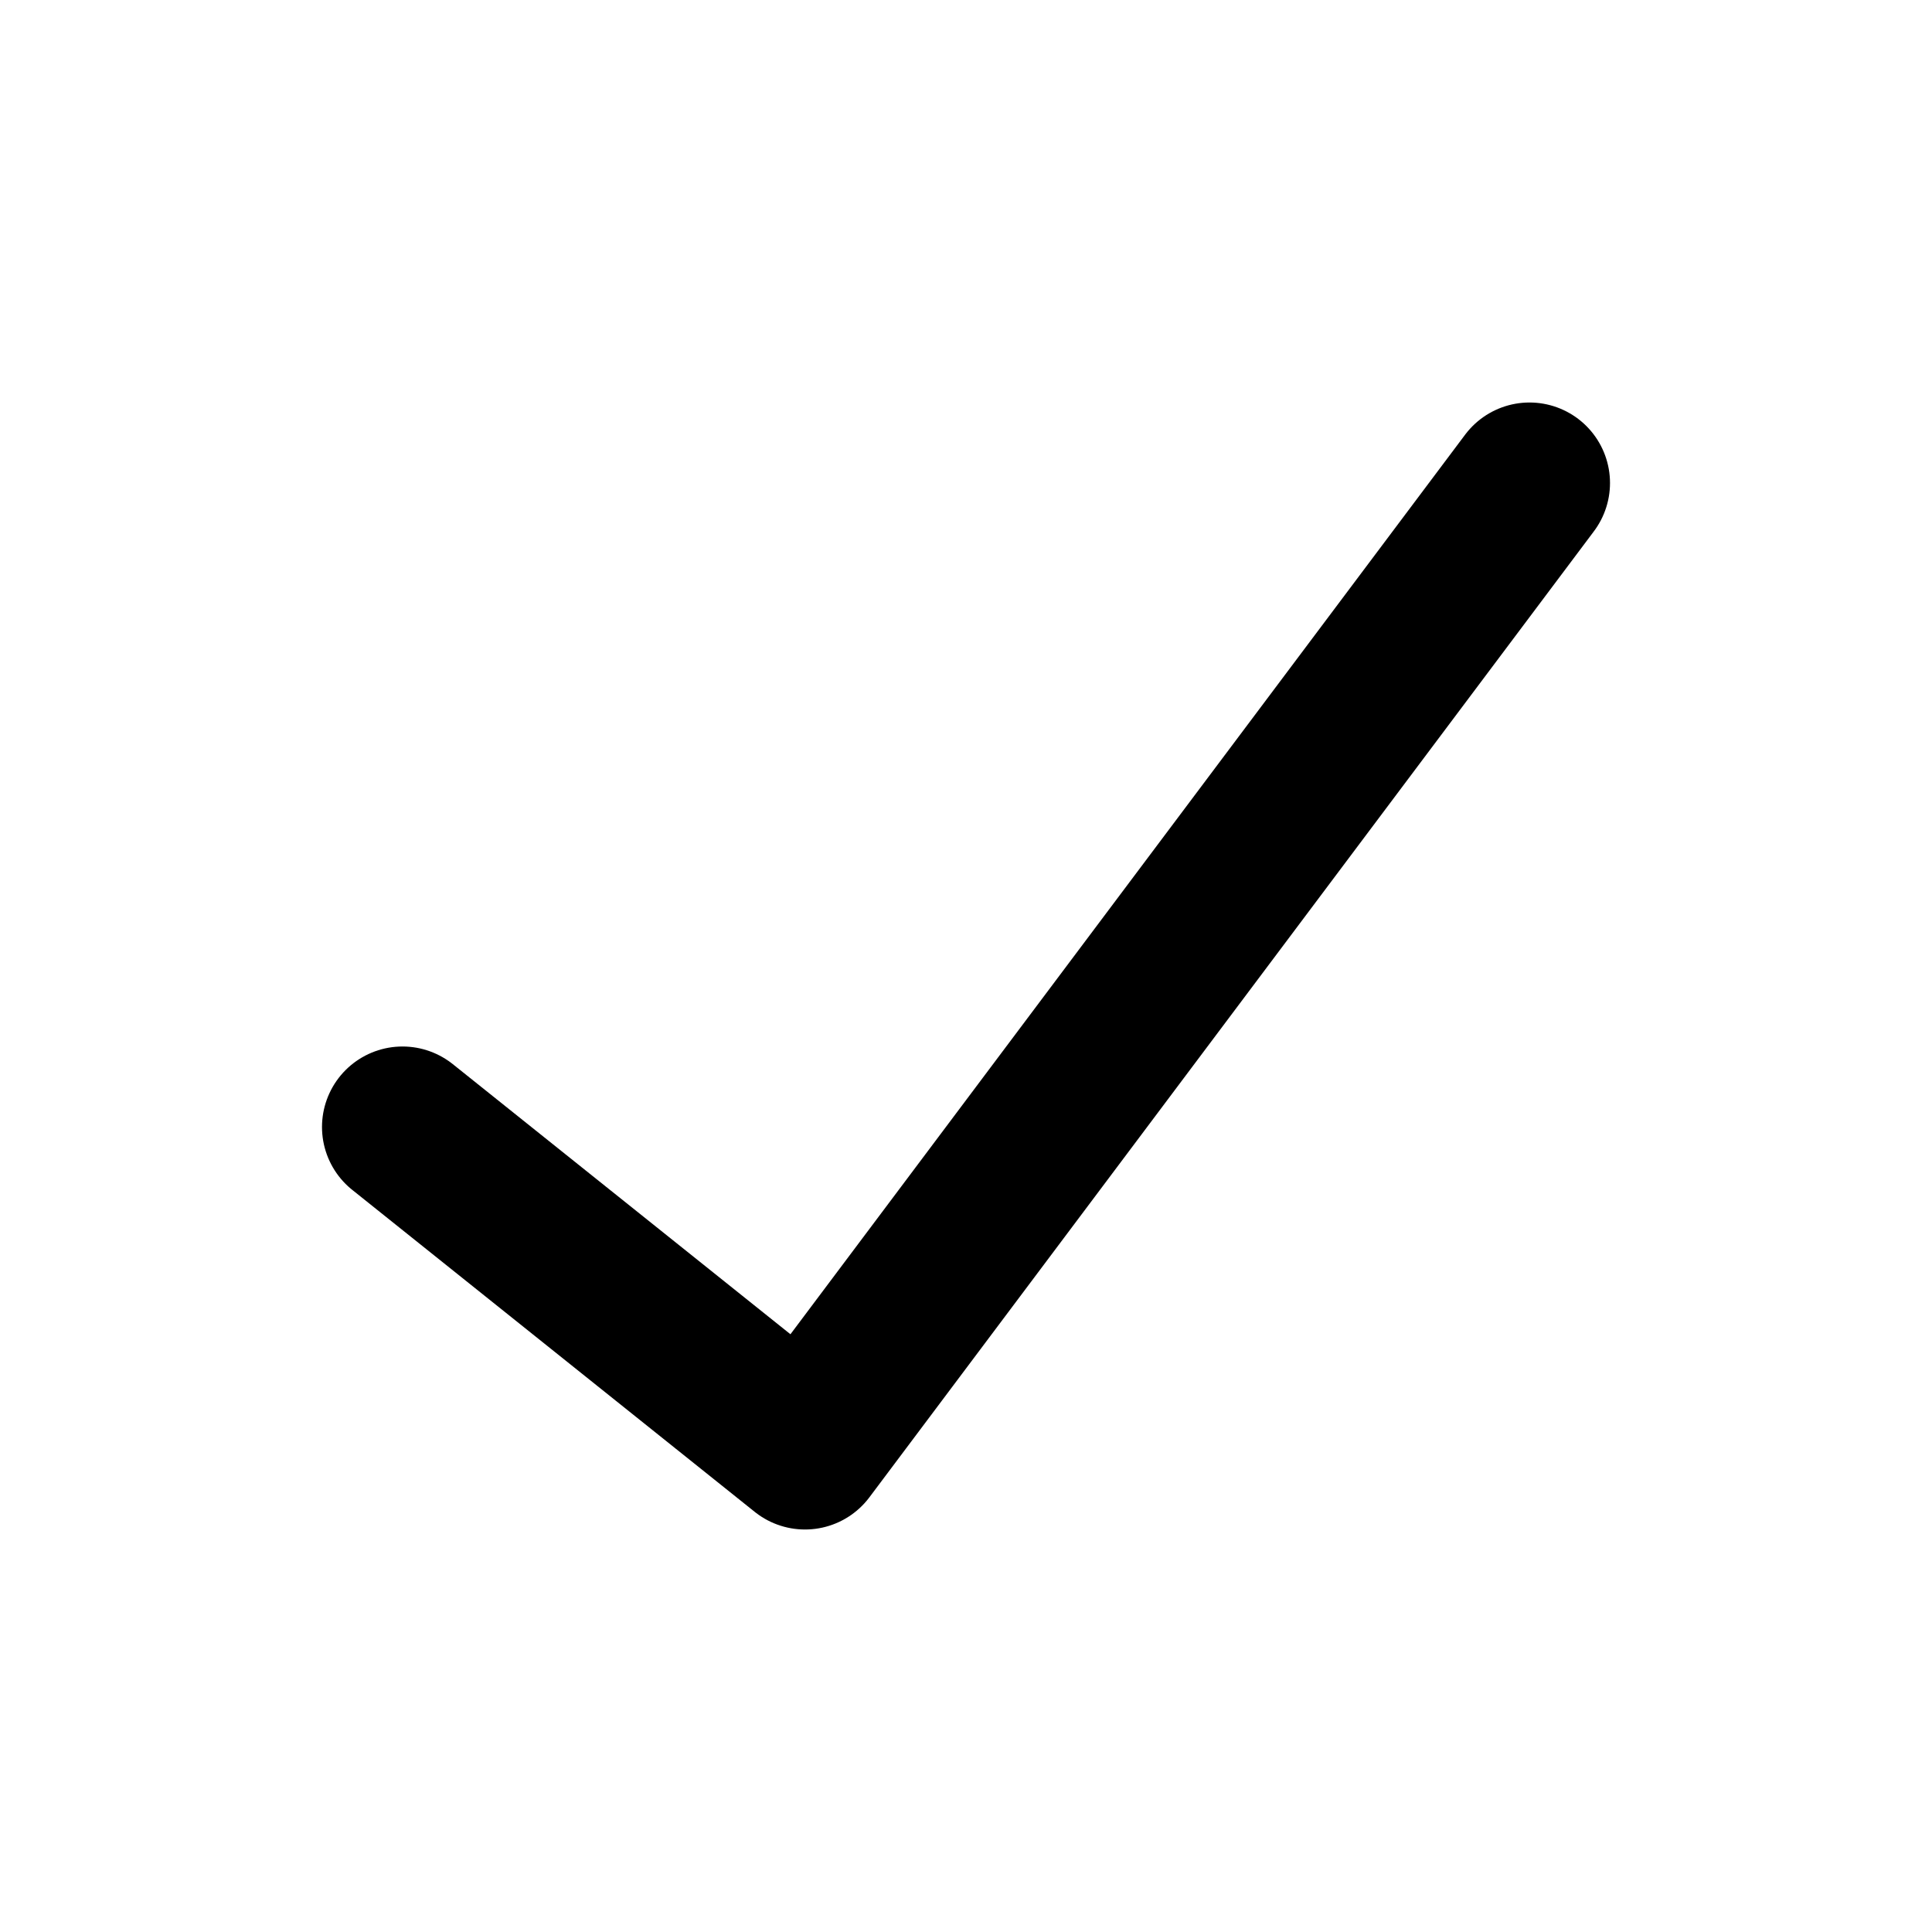
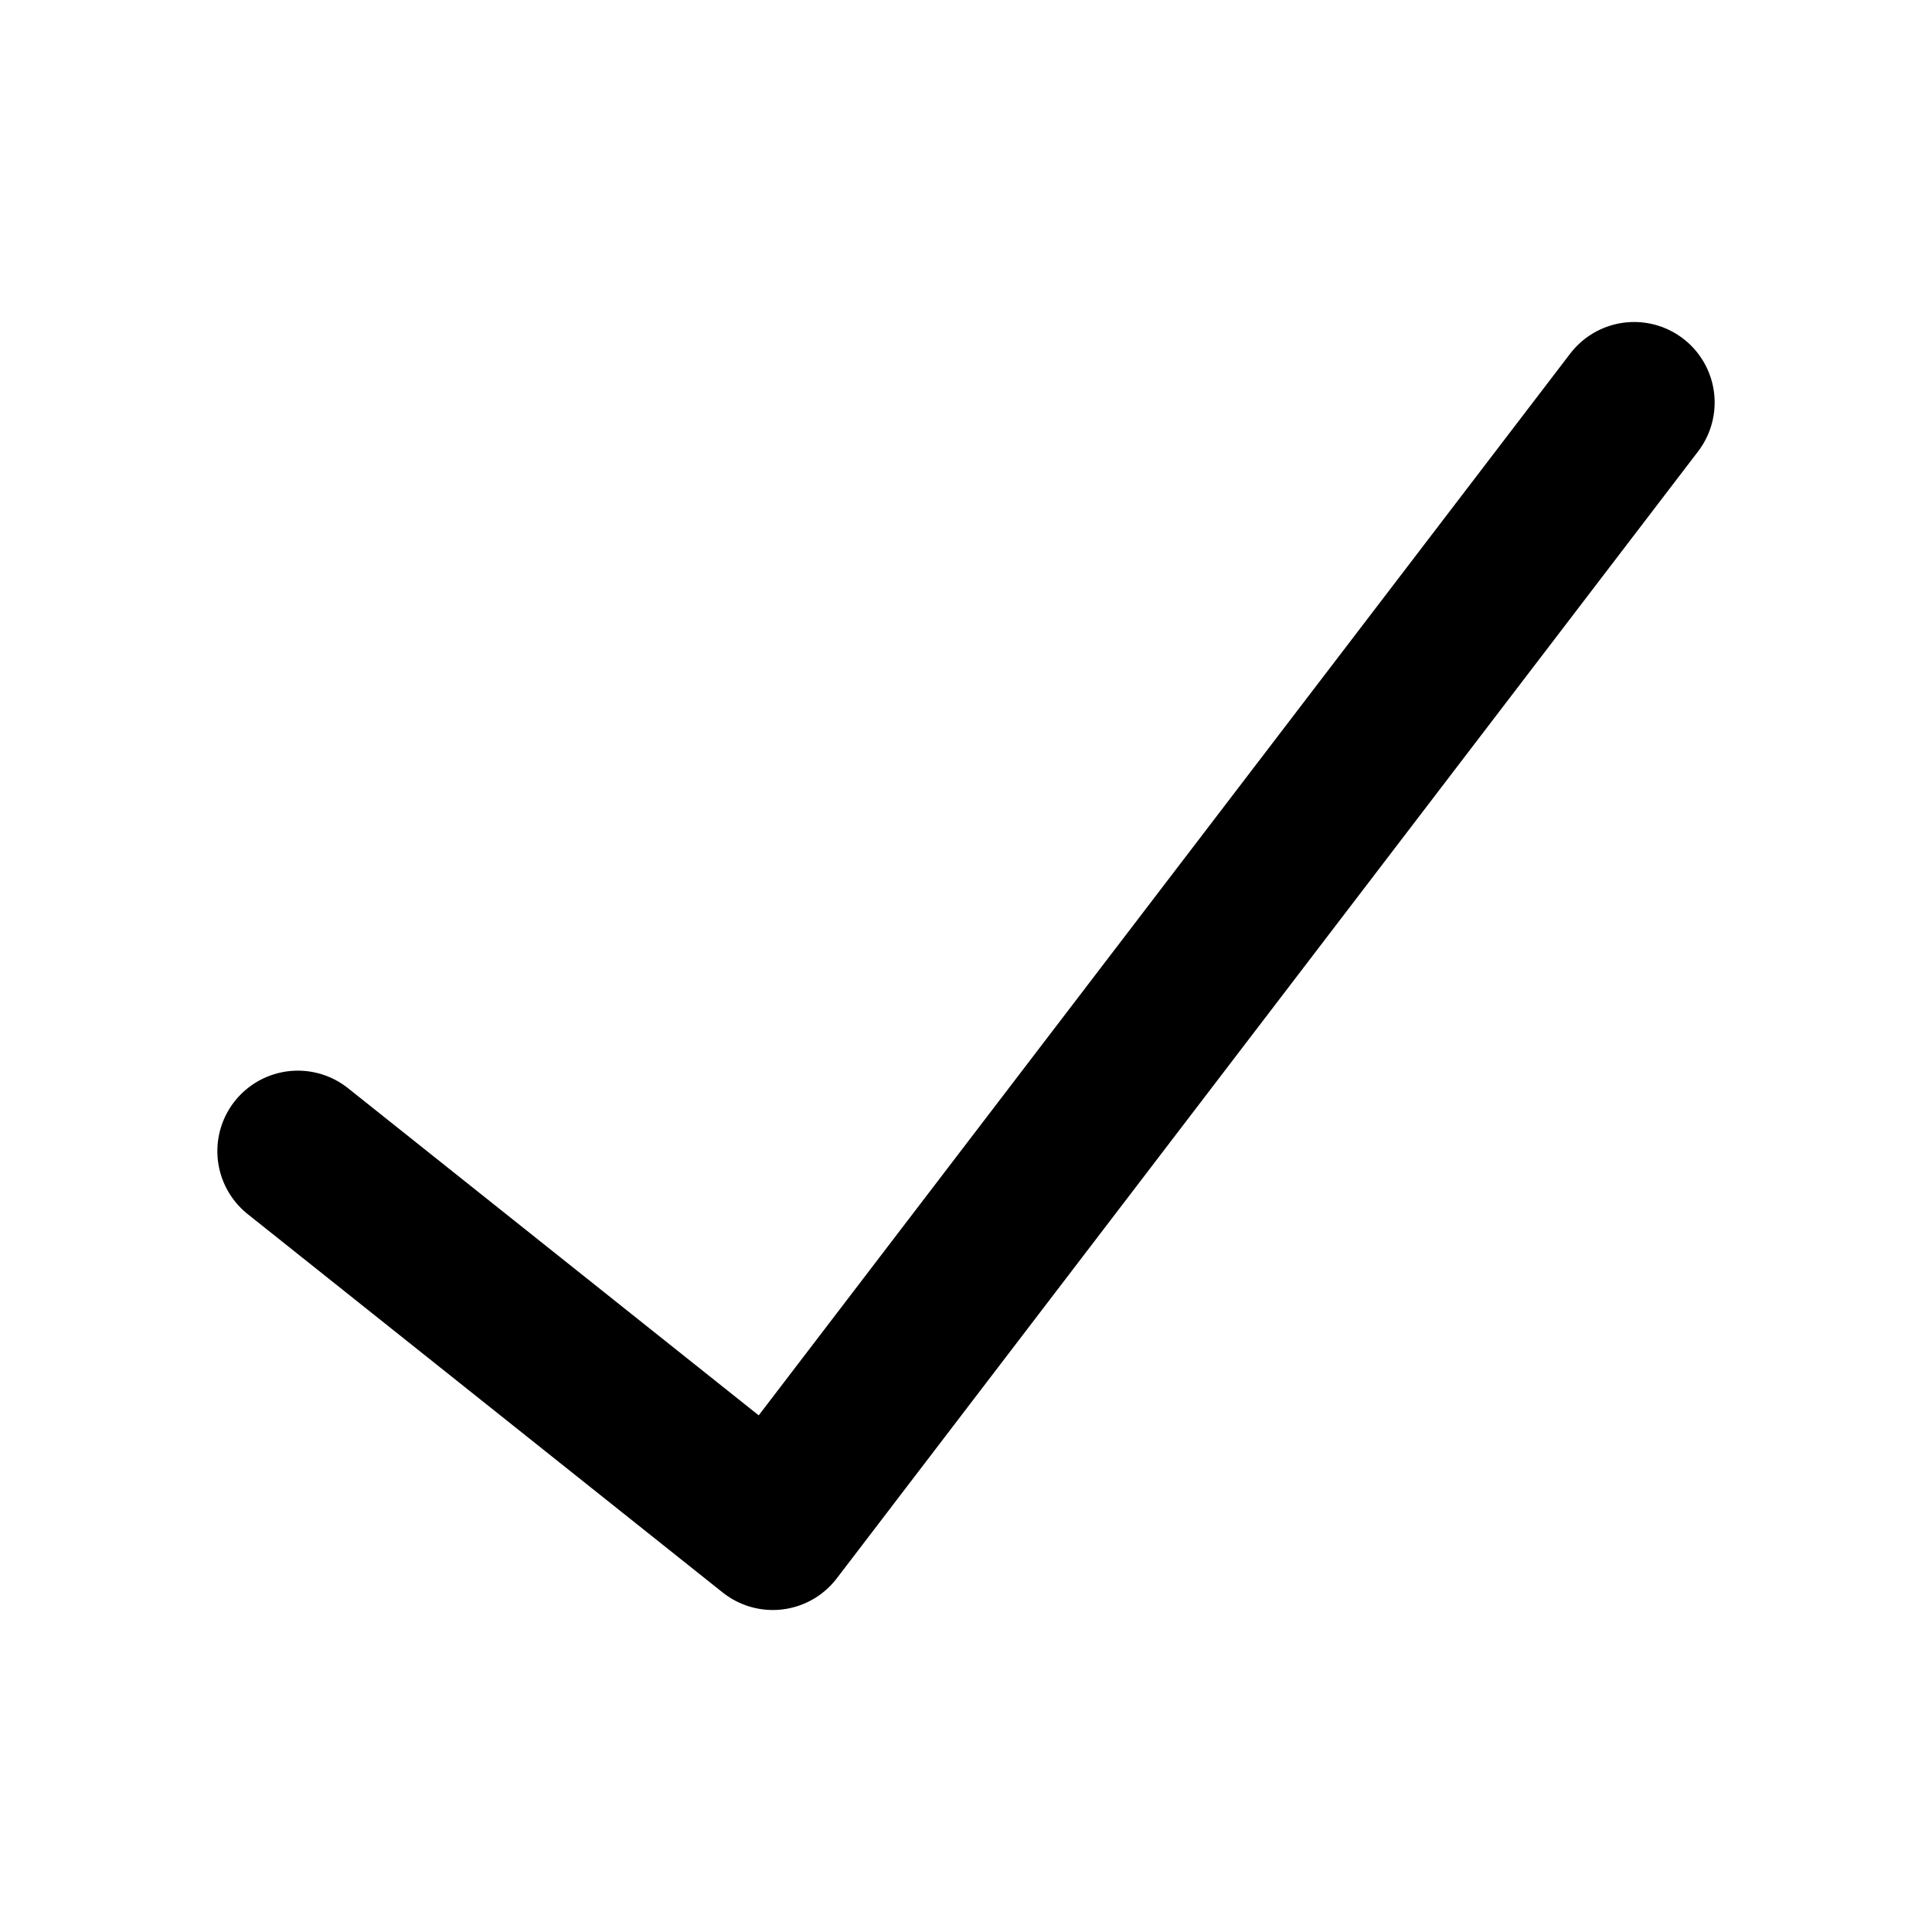
- <svg xmlns="http://www.w3.org/2000/svg" version="1.1" x="0px" y="0px" viewBox="0 0 24 24" enable-background="new 0 0 24 24" xml:space="preserve">
-   <g id="_x2D_Guides">
-     <g id="_x31_1pt" display="none">
- 	</g>
-     <g id="_x31_4pt" display="none">
- 	</g>
-     <g id="_x31_6pt">
- 	</g>
-     <g id="_x31_8pt">
- 	</g>
-     <g id="_x32_2pt">
- 	</g>
-     <g id="Center">
- 	</g>
+ <svg xmlns="http://www.w3.org/2000/svg" width="24" height="24" viewBox="0 0 24 24">
+   <g id="Complete">
+     <g id="tick">
+       <polyline points="3.7 14.3 9.6 19 20.3 5" fill="none" stroke="#000" stroke-linecap="round" stroke-linejoin="round" stroke-width="2" />
+     </g>
  </g>
-   <g id="_x2D_-Templates" display="none">
- </g>
-   <g id="Complete">
-     <g id="F-File">
-       <g id="Remove">
- 		</g>
-       <g id="Add">
- 		</g>
-       <g id="Text">
- 		</g>
-     </g>
-     <g id="F-Chevron">
- 	</g>
-     <g id="F-Push">
-       <g id="Left_1_">
- 		</g>
-       <g id="Right_1_">
- 		</g>
-       <g id="Down_4_">
- 		</g>
-       <g id="Up_1_">
- 		</g>
-     </g>
-     <g id="Code">
- 	</g>
-     <g id="Triangle_1_">
- 	</g>
-     <g id="Circle">
- 	</g>
-     <g id="Clock">
- 	</g>
-     <g id="Disc">
- 	</g>
-     <g id="DashedRectangle">
- 	</g>
-     <g id="Lapse">
- 	</g>
-     <g id="Square">
- 	</g>
-     <g id="F-More">
- 	</g>
-     <g id="more-horizontal">
- 	</g>
-     <g id="alert-square">
- 	</g>
-     <g id="alert-triangle">
- 	</g>
-     <g id="alert-circle">
- 	</g>
-     <g id="info-square">
- 	</g>
-     <g id="info-circle">
- 	</g>
-     <g id="x-circle">
- 	</g>
-     <g id="x-square">
- 	</g>
-     <g id="add-square">
- 	</g>
-     <g id="add-circle">
- 	</g>
-     <g id="remove-square">
- 	</g>
-     <g id="remove-circle">
- 	</g>
-     <g id="arrow-down-right">
- 	</g>
-     <g id="arrow-down-left">
- 	</g>
-     <g id="arrow-up-left">
- 	</g>
-     <g id="arrow-up-right">
- 	</g>
-     <g id="arrow-left">
- 	</g>
-     <g id="arrow-right">
- 	</g>
-     <g id="arrow-down">
- 	</g>
-     <g id="arrow-up">
- 	</g>
-     <g id="search">
- 	</g>
-     <g id="zoom-in">
- 	</g>
-     <g id="zoom-out">
- 	</g>
-     <g id="user">
- 	</g>
-     <g id="user-add">
- 	</g>
-     <g id="user-remove">
- 	</g>
-     <g id="user-x">
- 	</g>
-     <g id="user-tick">
- 	</g>
-     <g id="sidebar-bottom">
- 	</g>
-     <g id="sidebar-top">
- 	</g>
-     <g id="sidebar-left">
- 	</g>
-     <g id="sidebar-right">
- 	</g>
-     <g id="tick">
-       <polyline fill="none" stroke="#000000" stroke-width="2" stroke-linecap="round" stroke-linejoin="round" stroke-miterlimit="10" points="    5,14 10,18 19,6   " />
-     </g>
-     <g id="x">
- 	</g>
-     <g id="add">
- 	</g>
-     <g id="minus">
- 	</g>
-     <g id="lock">
- 	</g>
-     <g id="unlock">
- 	</g>
-     <g id="mail">
- 	</g>
-     <g id="mail-read">
- 	</g>
-     <g id="align-justify">
- 	</g>
-     <g id="align-center">
- 	</g>
-     <g id="align-left">
- 	</g>
-     <g id="align-right">
- 	</g>
-     <g id="navigation-nw">
- 	</g>
-     <g id="navigation-ne">
- 	</g>
-     <g id="navigation">
- 	</g>
-     <g id="maximize">
- 	</g>
-     <g id="minimize">
- 	</g>
-     <g id="signal">
- 	</g>
-     <g id="volume-mute">
- 	</g>
-     <g id="volume-down">
- 	</g>
-     <g id="volume-off">
- 	</g>
-     <g id="bubble-circle">
- 	</g>
-     <g id="bubble-square">
- 	</g>
-     <g id="support">
- 	</g>
-     <g id="grid">
- 	</g>
-     <g id="browsers">
- 	</g>
-     <g id="folder">
- 	</g>
-     <g id="upload">
- 	</g>
-     <g id="download">
- 	</g>
-   </g>
-   <g id="Active">
- </g>
-   <g id="Layer_88">
- </g>
</svg>
